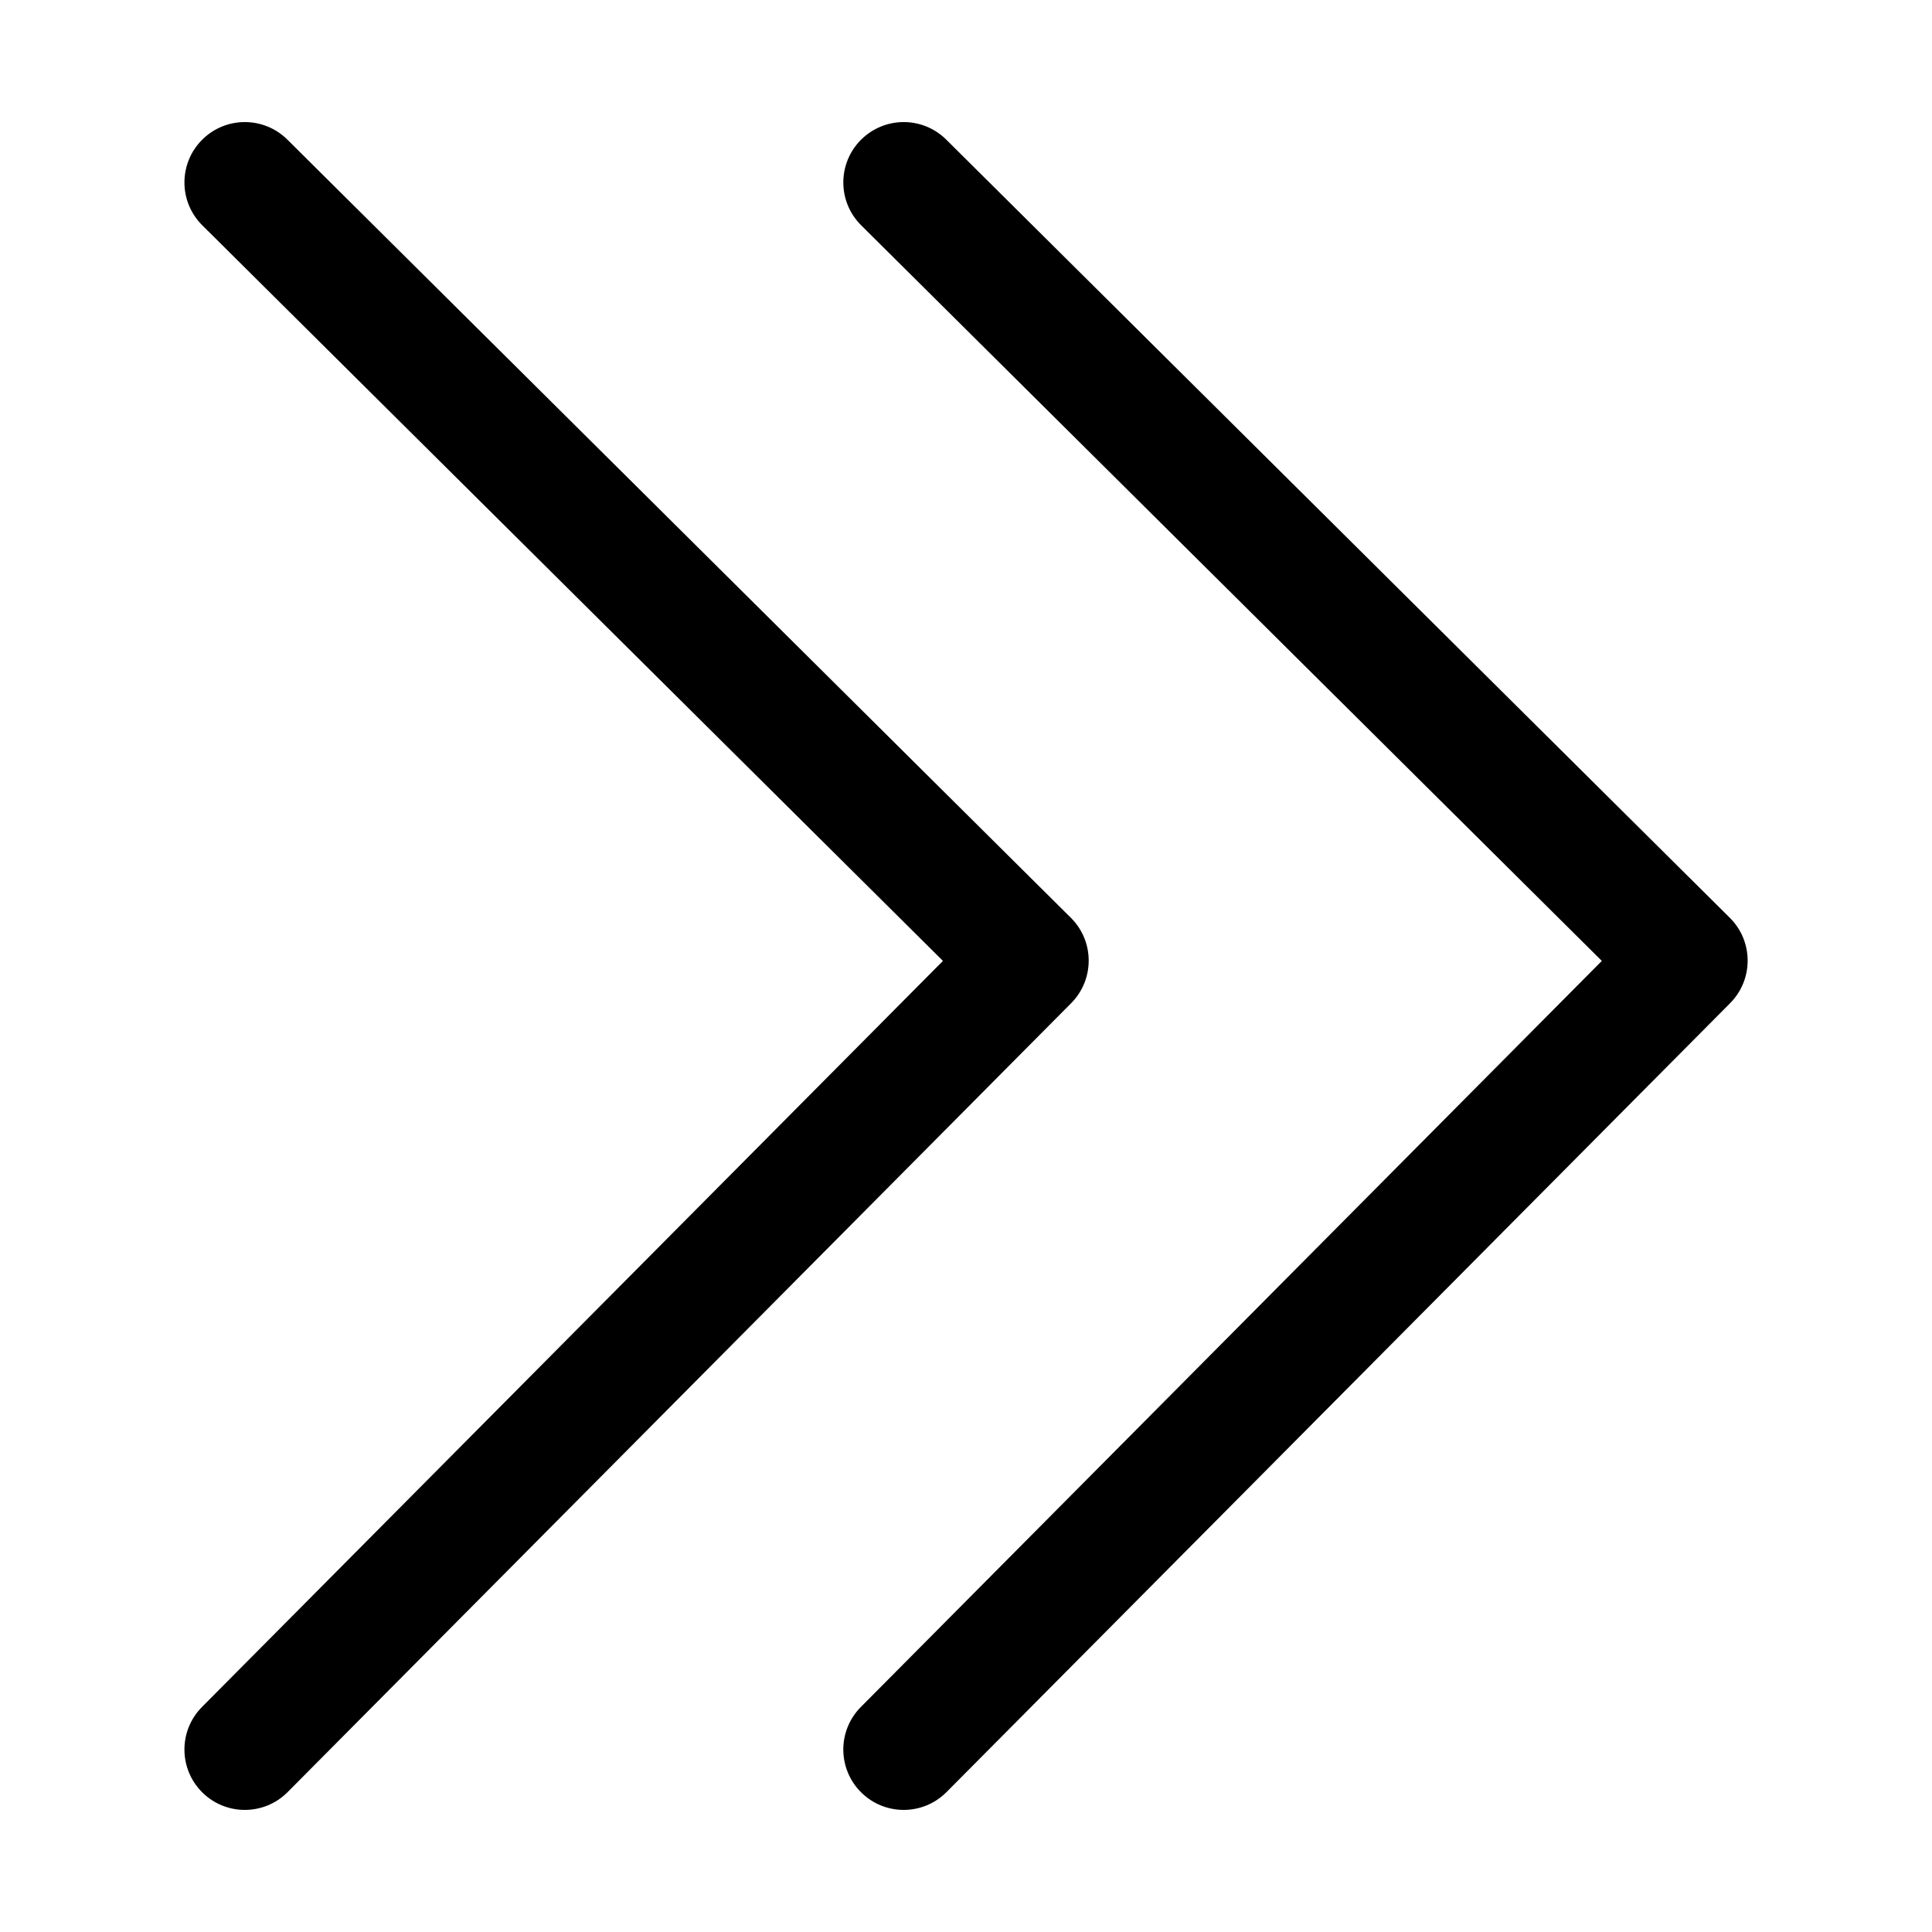
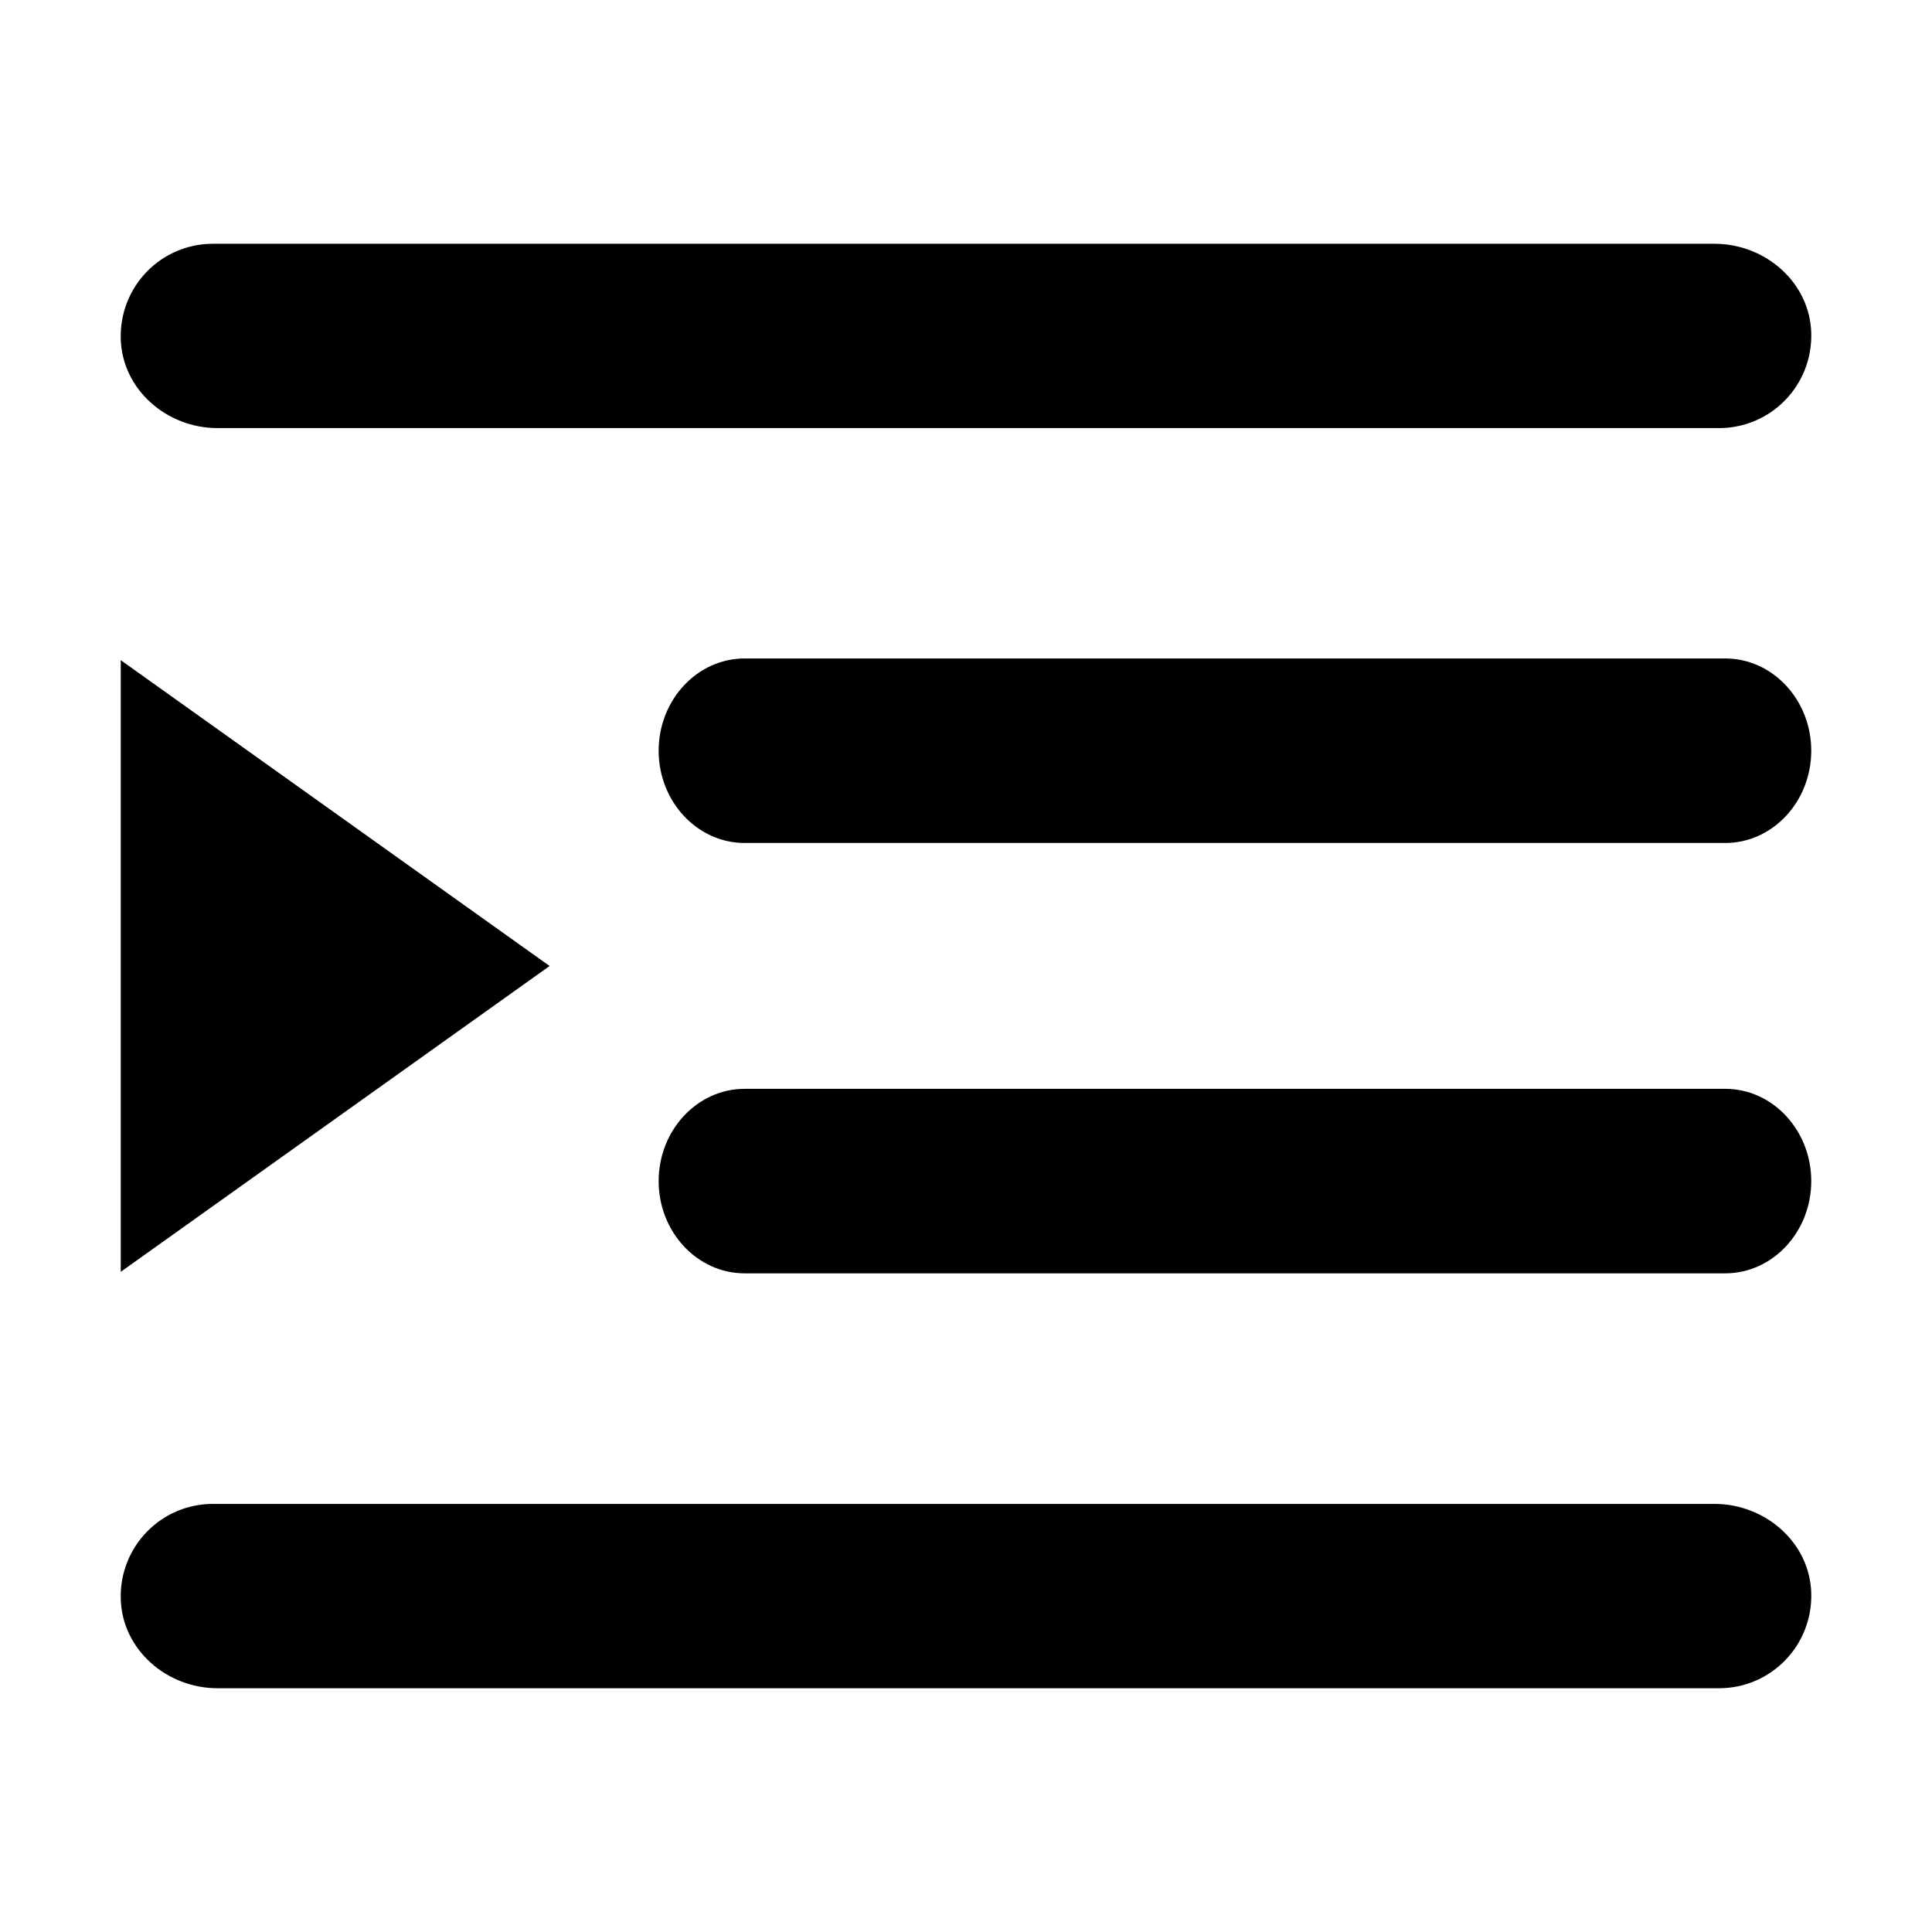
- <svg xmlns="http://www.w3.org/2000/svg" t="1570451999012" class="icon" viewBox="0 0 1024 1024" version="1.1" p-id="2494" width="64" height="64">
-   <path d="M849 509.3L456.27 904.74a32 32 0 0 0 45.41 45.1L917 531.7a32 32 0 0 0-0.16-45.25L501.53 74a32 32 0 1 0-45.1 45.41z" p-id="2495" />
-   <path d="M499.78 509.3L107.05 904.74a32 32 0 0 0 45.41 45.1L567.74 531.7a32 32 0 0 0-0.16-45.25L152.31 74a32 32 0 0 0-45.1 45.41z" p-id="2496" />
+ <svg xmlns="http://www.w3.org/2000/svg" t="1570501505607" class="icon" viewBox="0 0 1024 1024" version="1.1" p-id="12552" width="128" height="128">
+   <path d="M914.4 674.9H394.7c-25.2 0-45.6-22-45.6-48.9s20.4-48.9 45.6-48.9h519.7c25.2 0 45.6 22 45.6 48.9s-20.4 48.9-45.6 48.9z m0-228.1H394.7c-25.2 0-45.6-22-45.6-48.9s20.4-48.9 45.6-48.9h519.7c25.2 0 45.6 22 45.6 48.9s-20.4 48.9-45.6 48.9z m-3.3-219.9H115.3c-26.9 0-50.5-20.4-51.3-47.2-0.8-27.7 21.2-50.5 48.9-50.5h795.8c26.9 0 50.5 20.4 51.3 47.2 0.8 27.7-21.2 50.5-48.9 50.5zM64 674.1V349.9L291.3 512 64 674.1c0 0.8 0 0.8 0 0z m48.9 123h795.8c26.9 0 50.5 20.4 51.3 47.2 0.8 27.7-21.2 50.5-48.9 50.5H115.3c-26.9 0-50.5-20.4-51.3-47.2-0.8-27.7 21.2-50.5 48.9-50.5z" p-id="12553" />
</svg>
